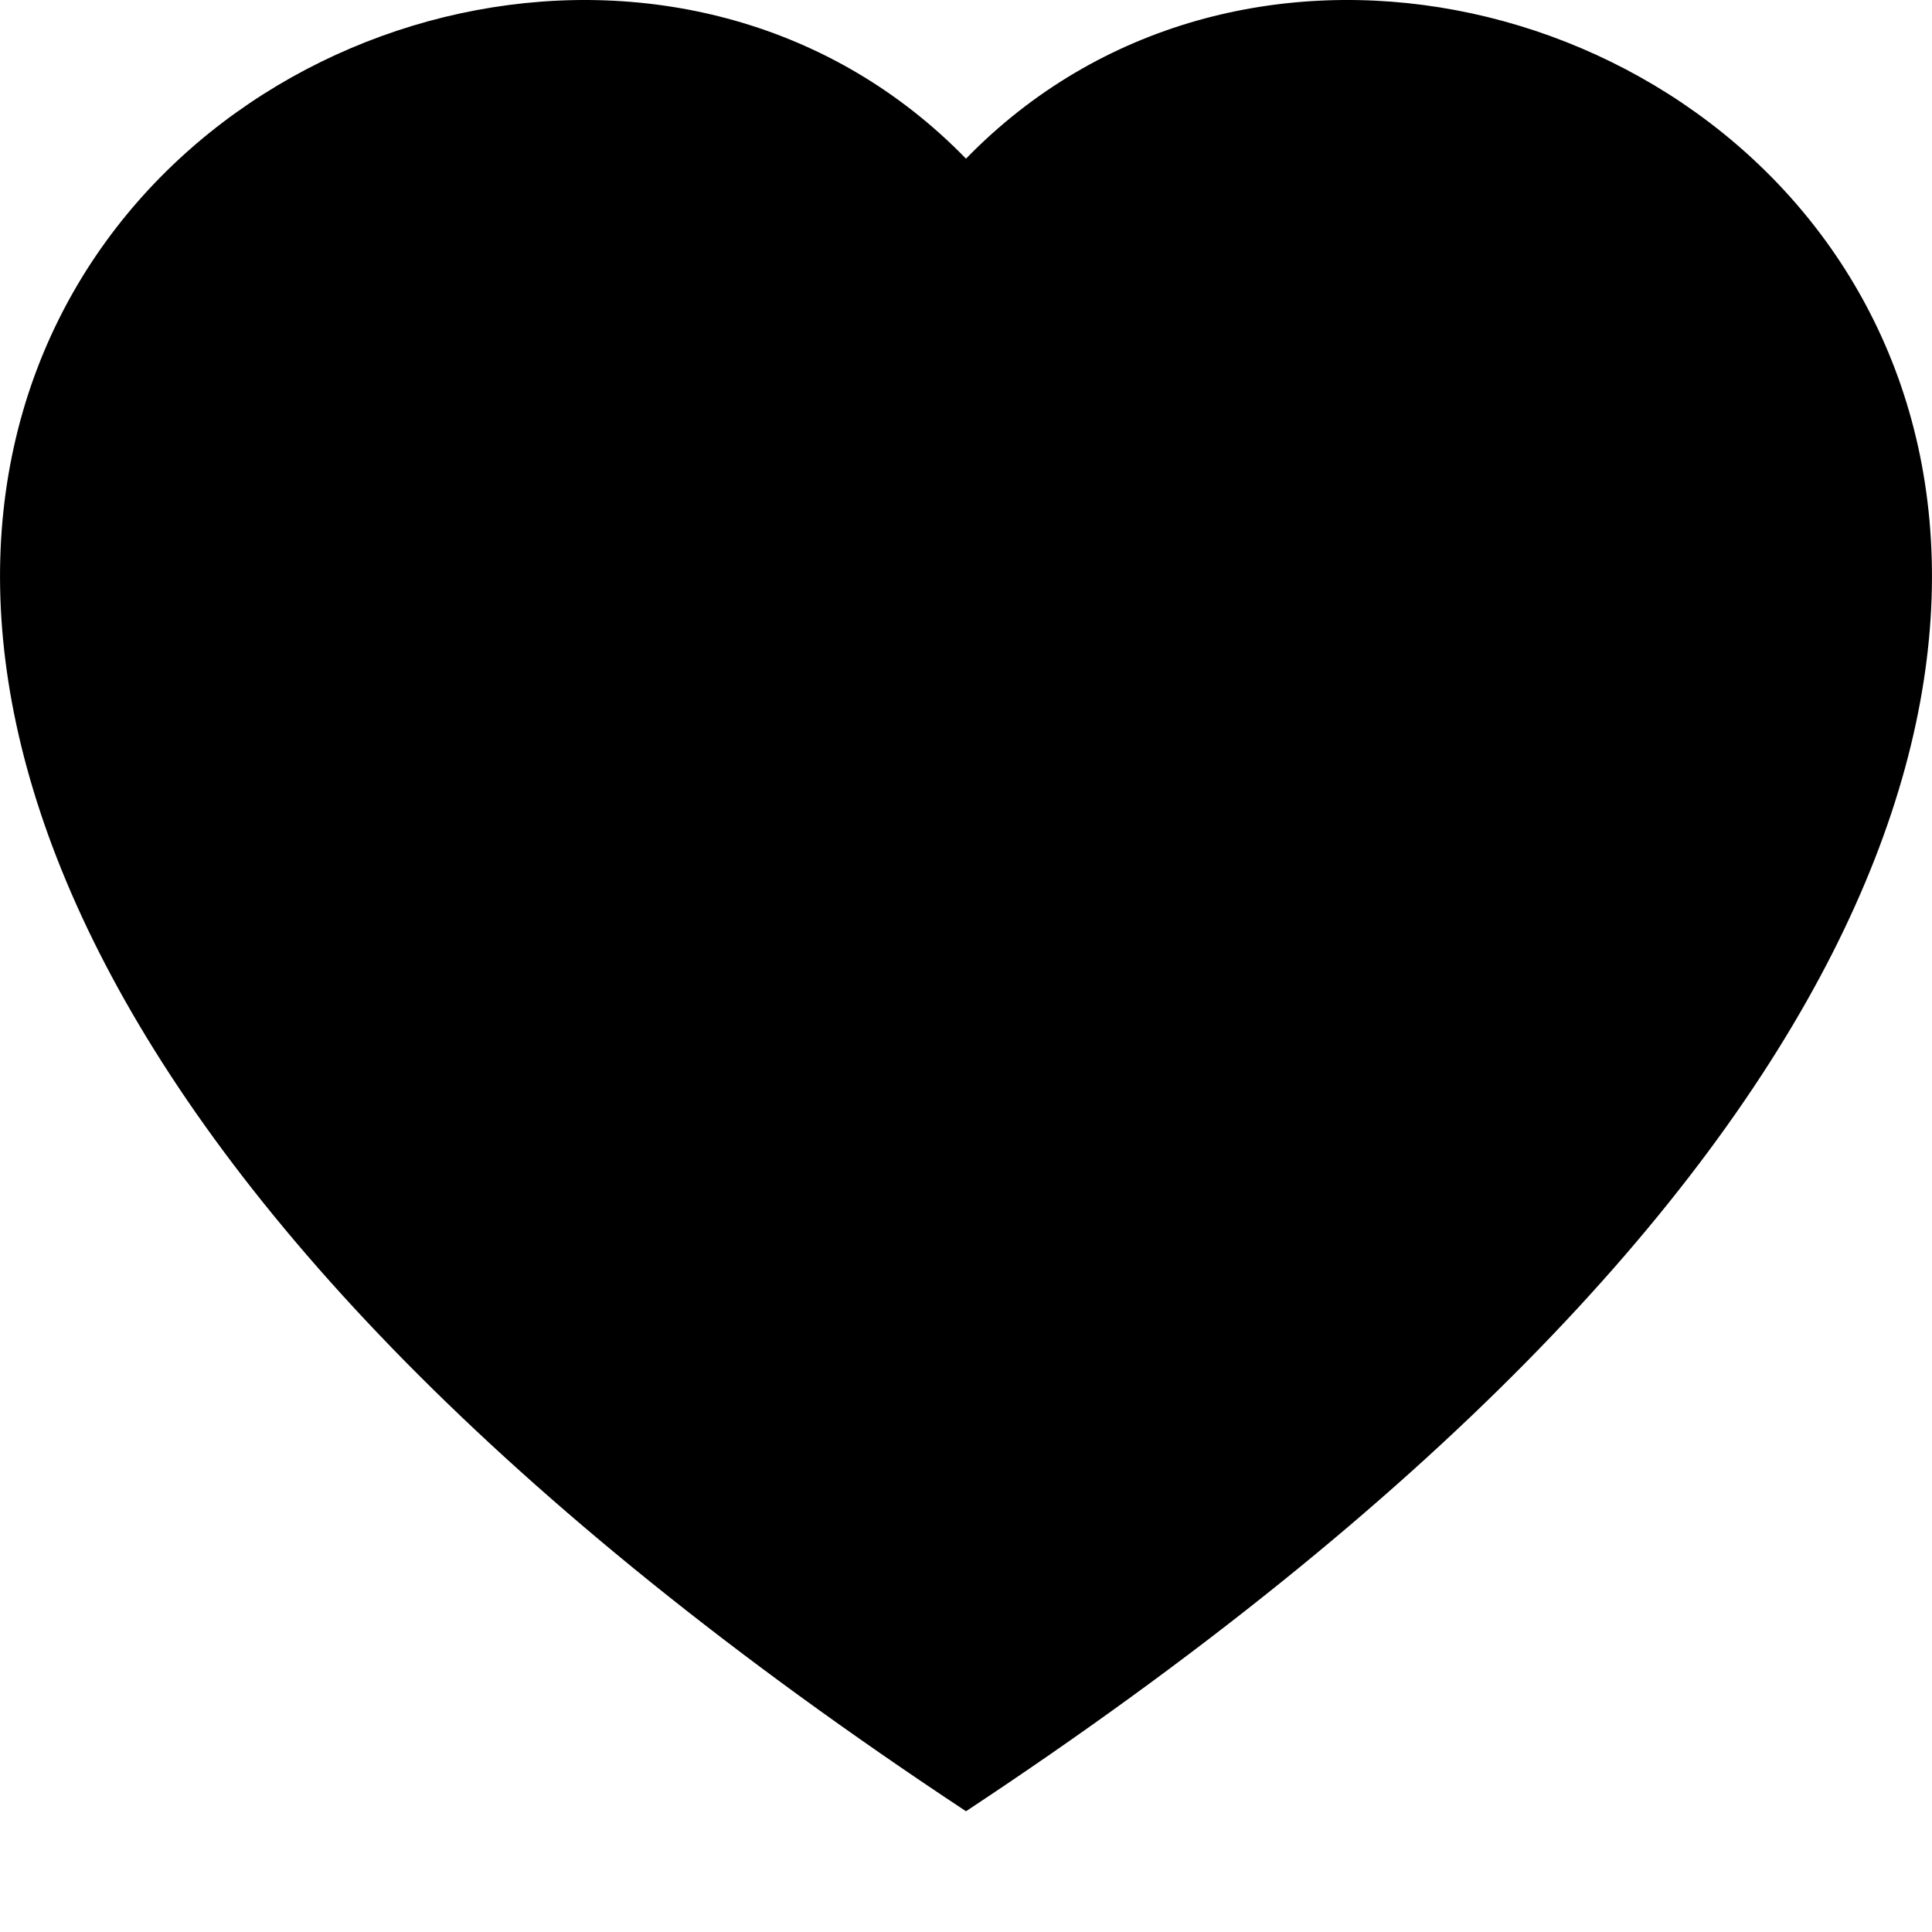
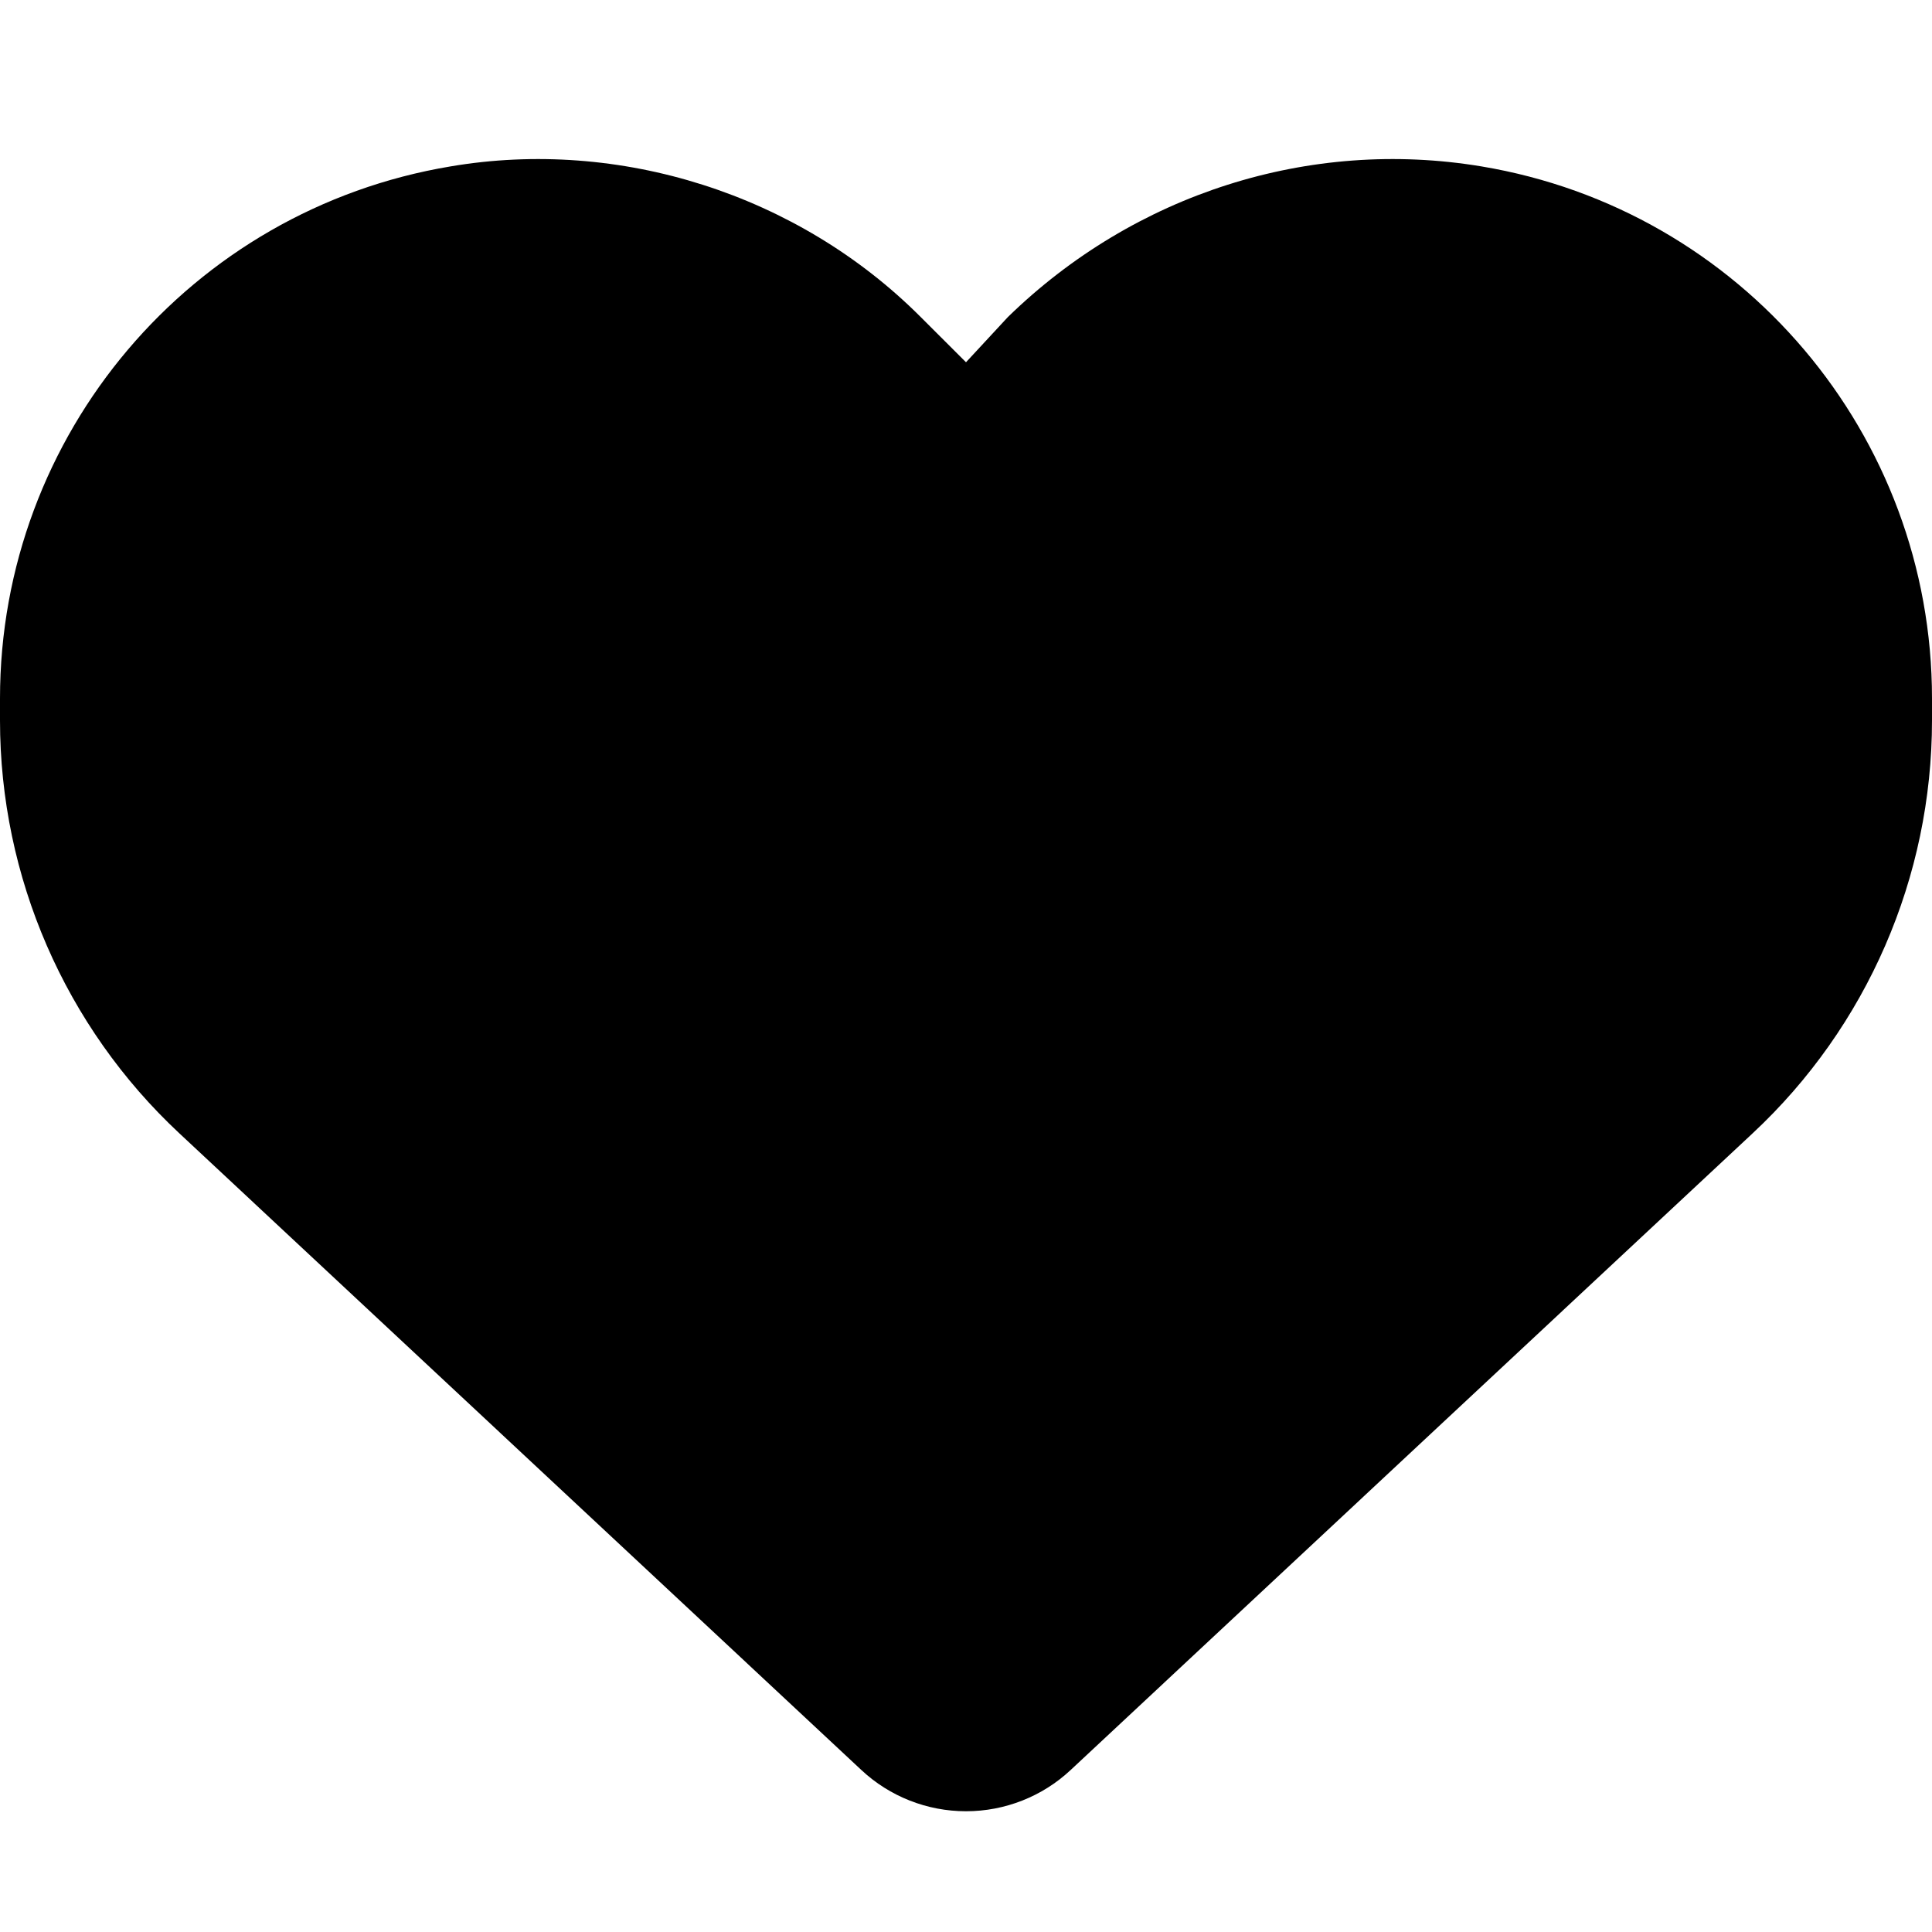
- <svg xmlns="http://www.w3.org/2000/svg" width="16" height="16" fill="currentColor" class="bi bi-heart-fill" viewBox="0 0 16 16">
-   <path fill-rule="evenodd" d="M8 1.314C12.438-3.248 23.534 4.735 8 15-7.534 4.736 3.562-3.248 8 1.314z" />
+ <svg xmlns="http://www.w3.org/2000/svg" viewBox="0 0 512 512">
+   <path d="M0 190.9V185.1C0 115.2 50.52 55.58 119.4 44.1C164.1 36.51 211.4 51.37 244 84.02L256 96L267.1 84.02C300.6 51.37 347 36.51 392.6 44.1C461.5 55.58 512 115.2 512 185.1V190.9C512 232.4 494.8 272.1 464.4 300.4L283.7 469.1C276.2 476.1 266.3 480 256 480C245.7 480 235.8 476.1 228.3 469.1L47.59 300.4C17.23 272.1 0 232.4 0 190.9L0 190.9z" />
</svg>
